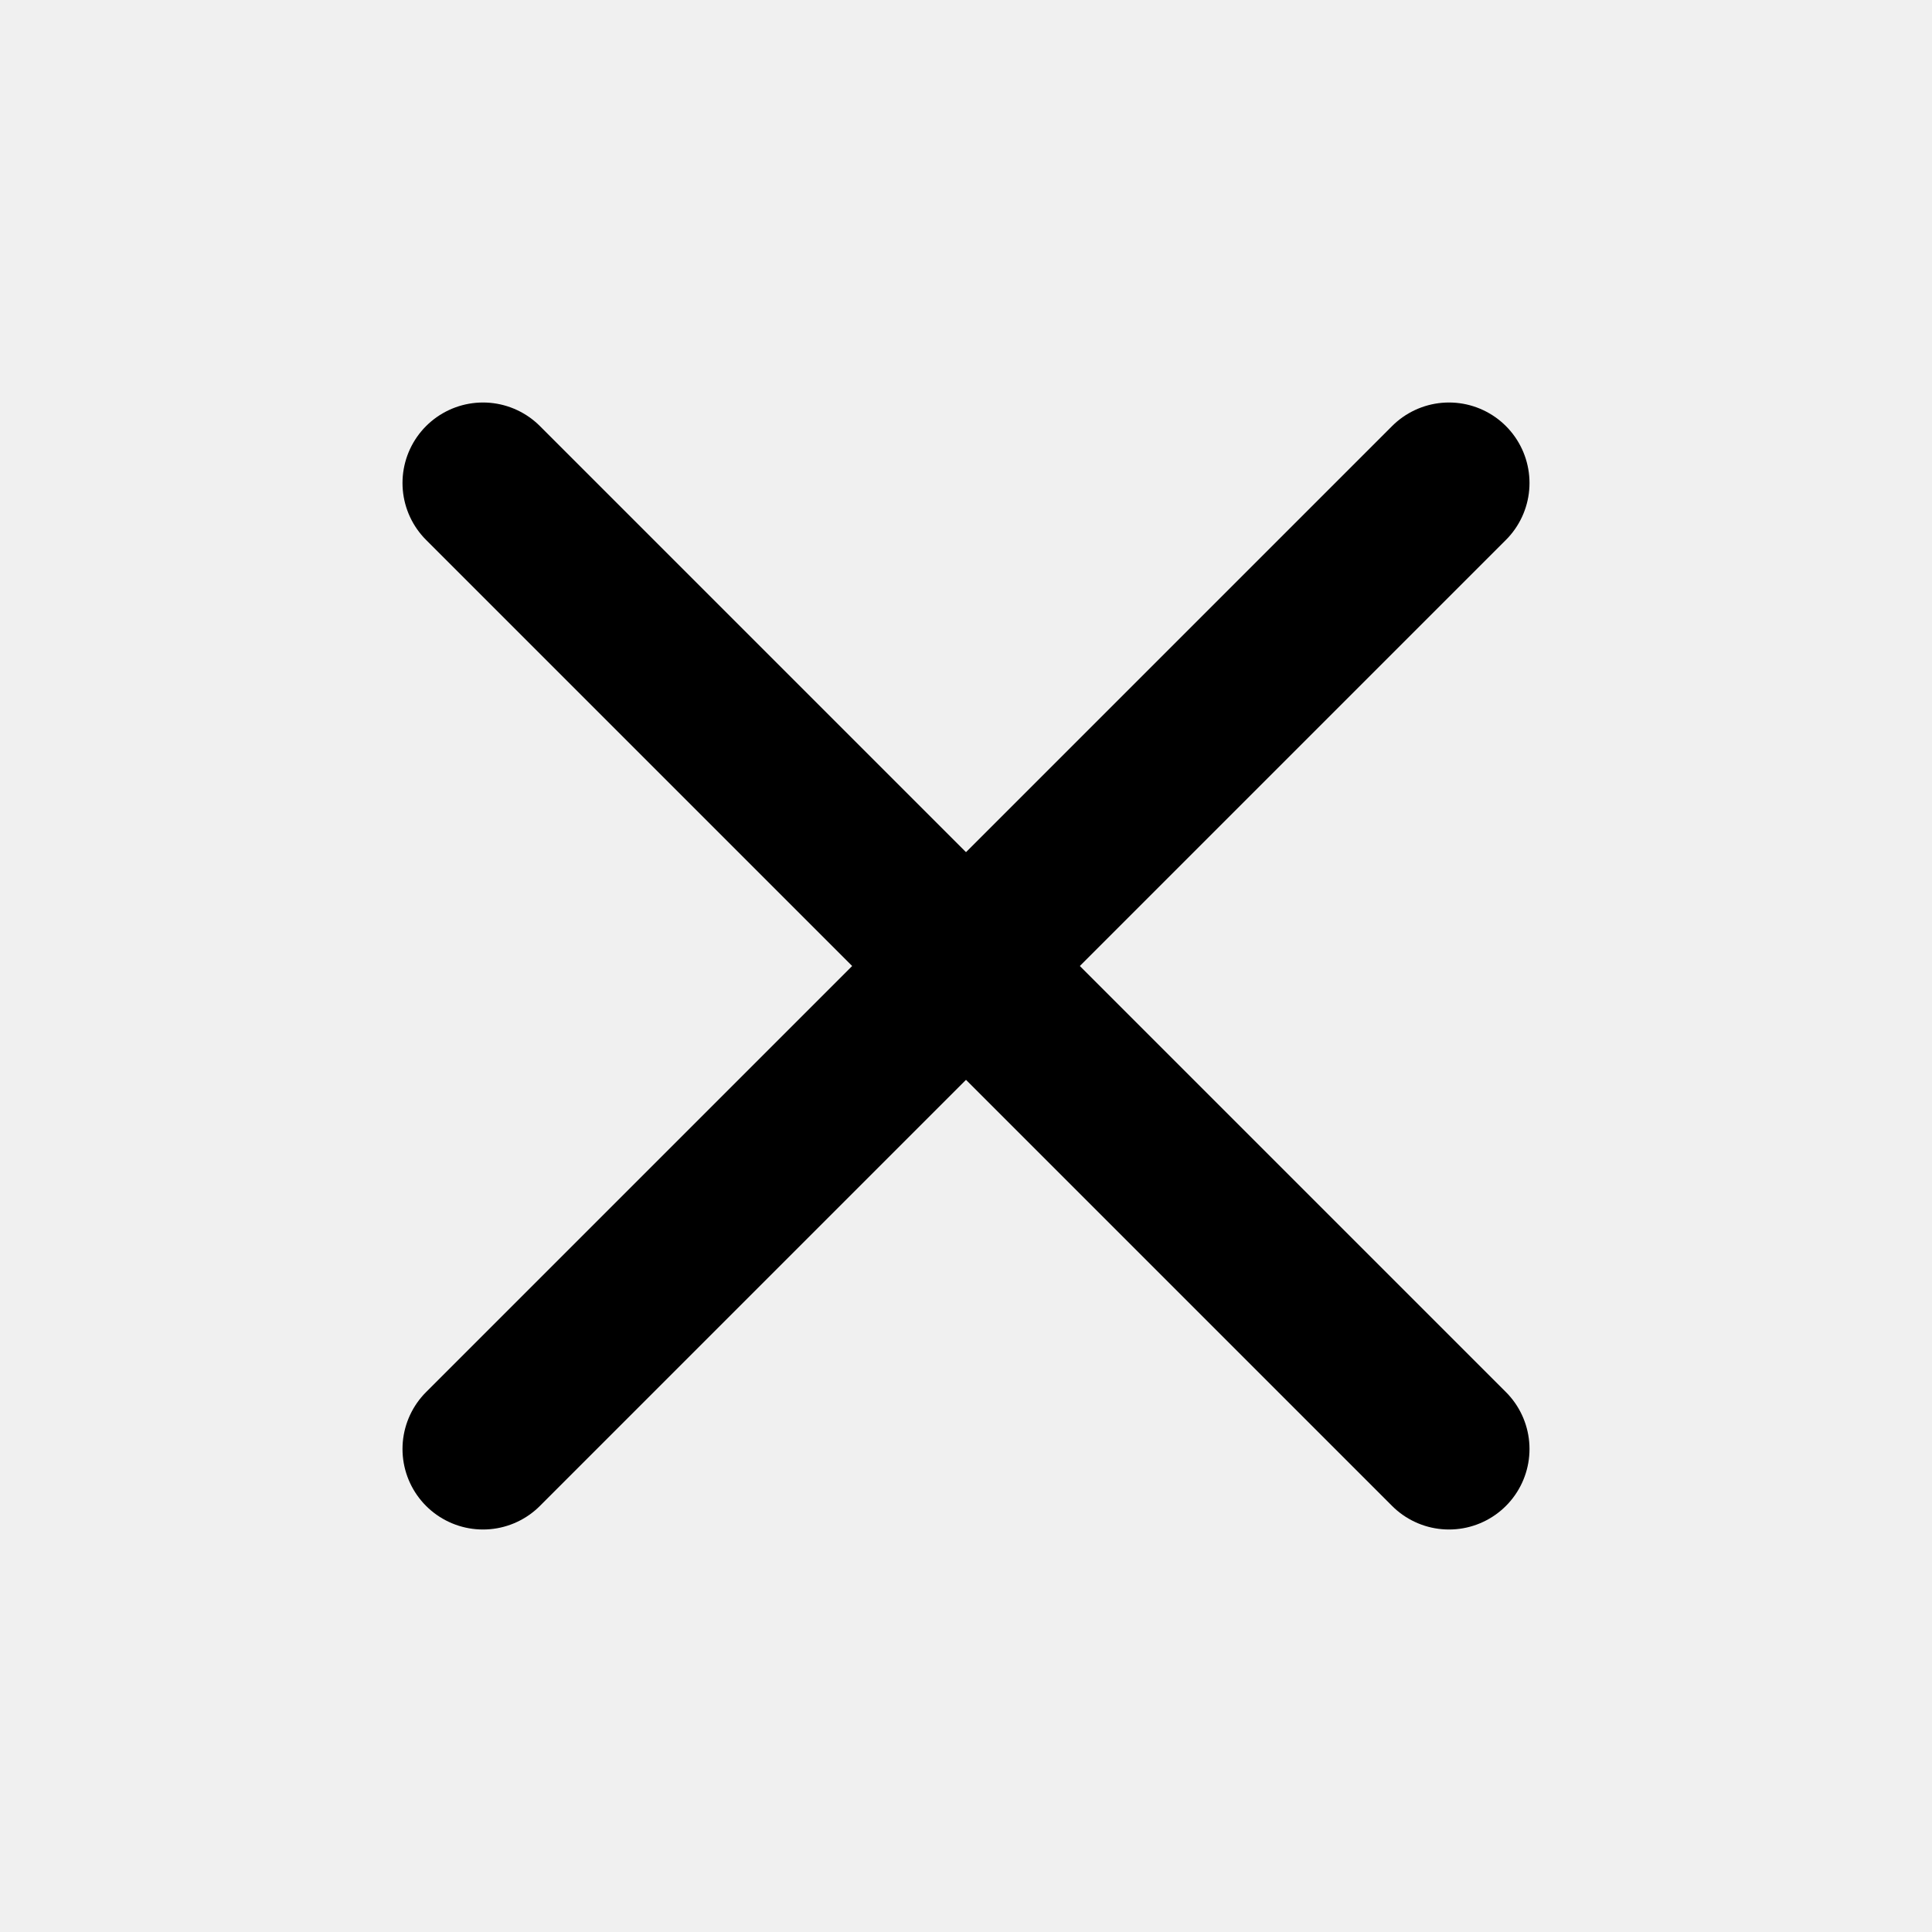
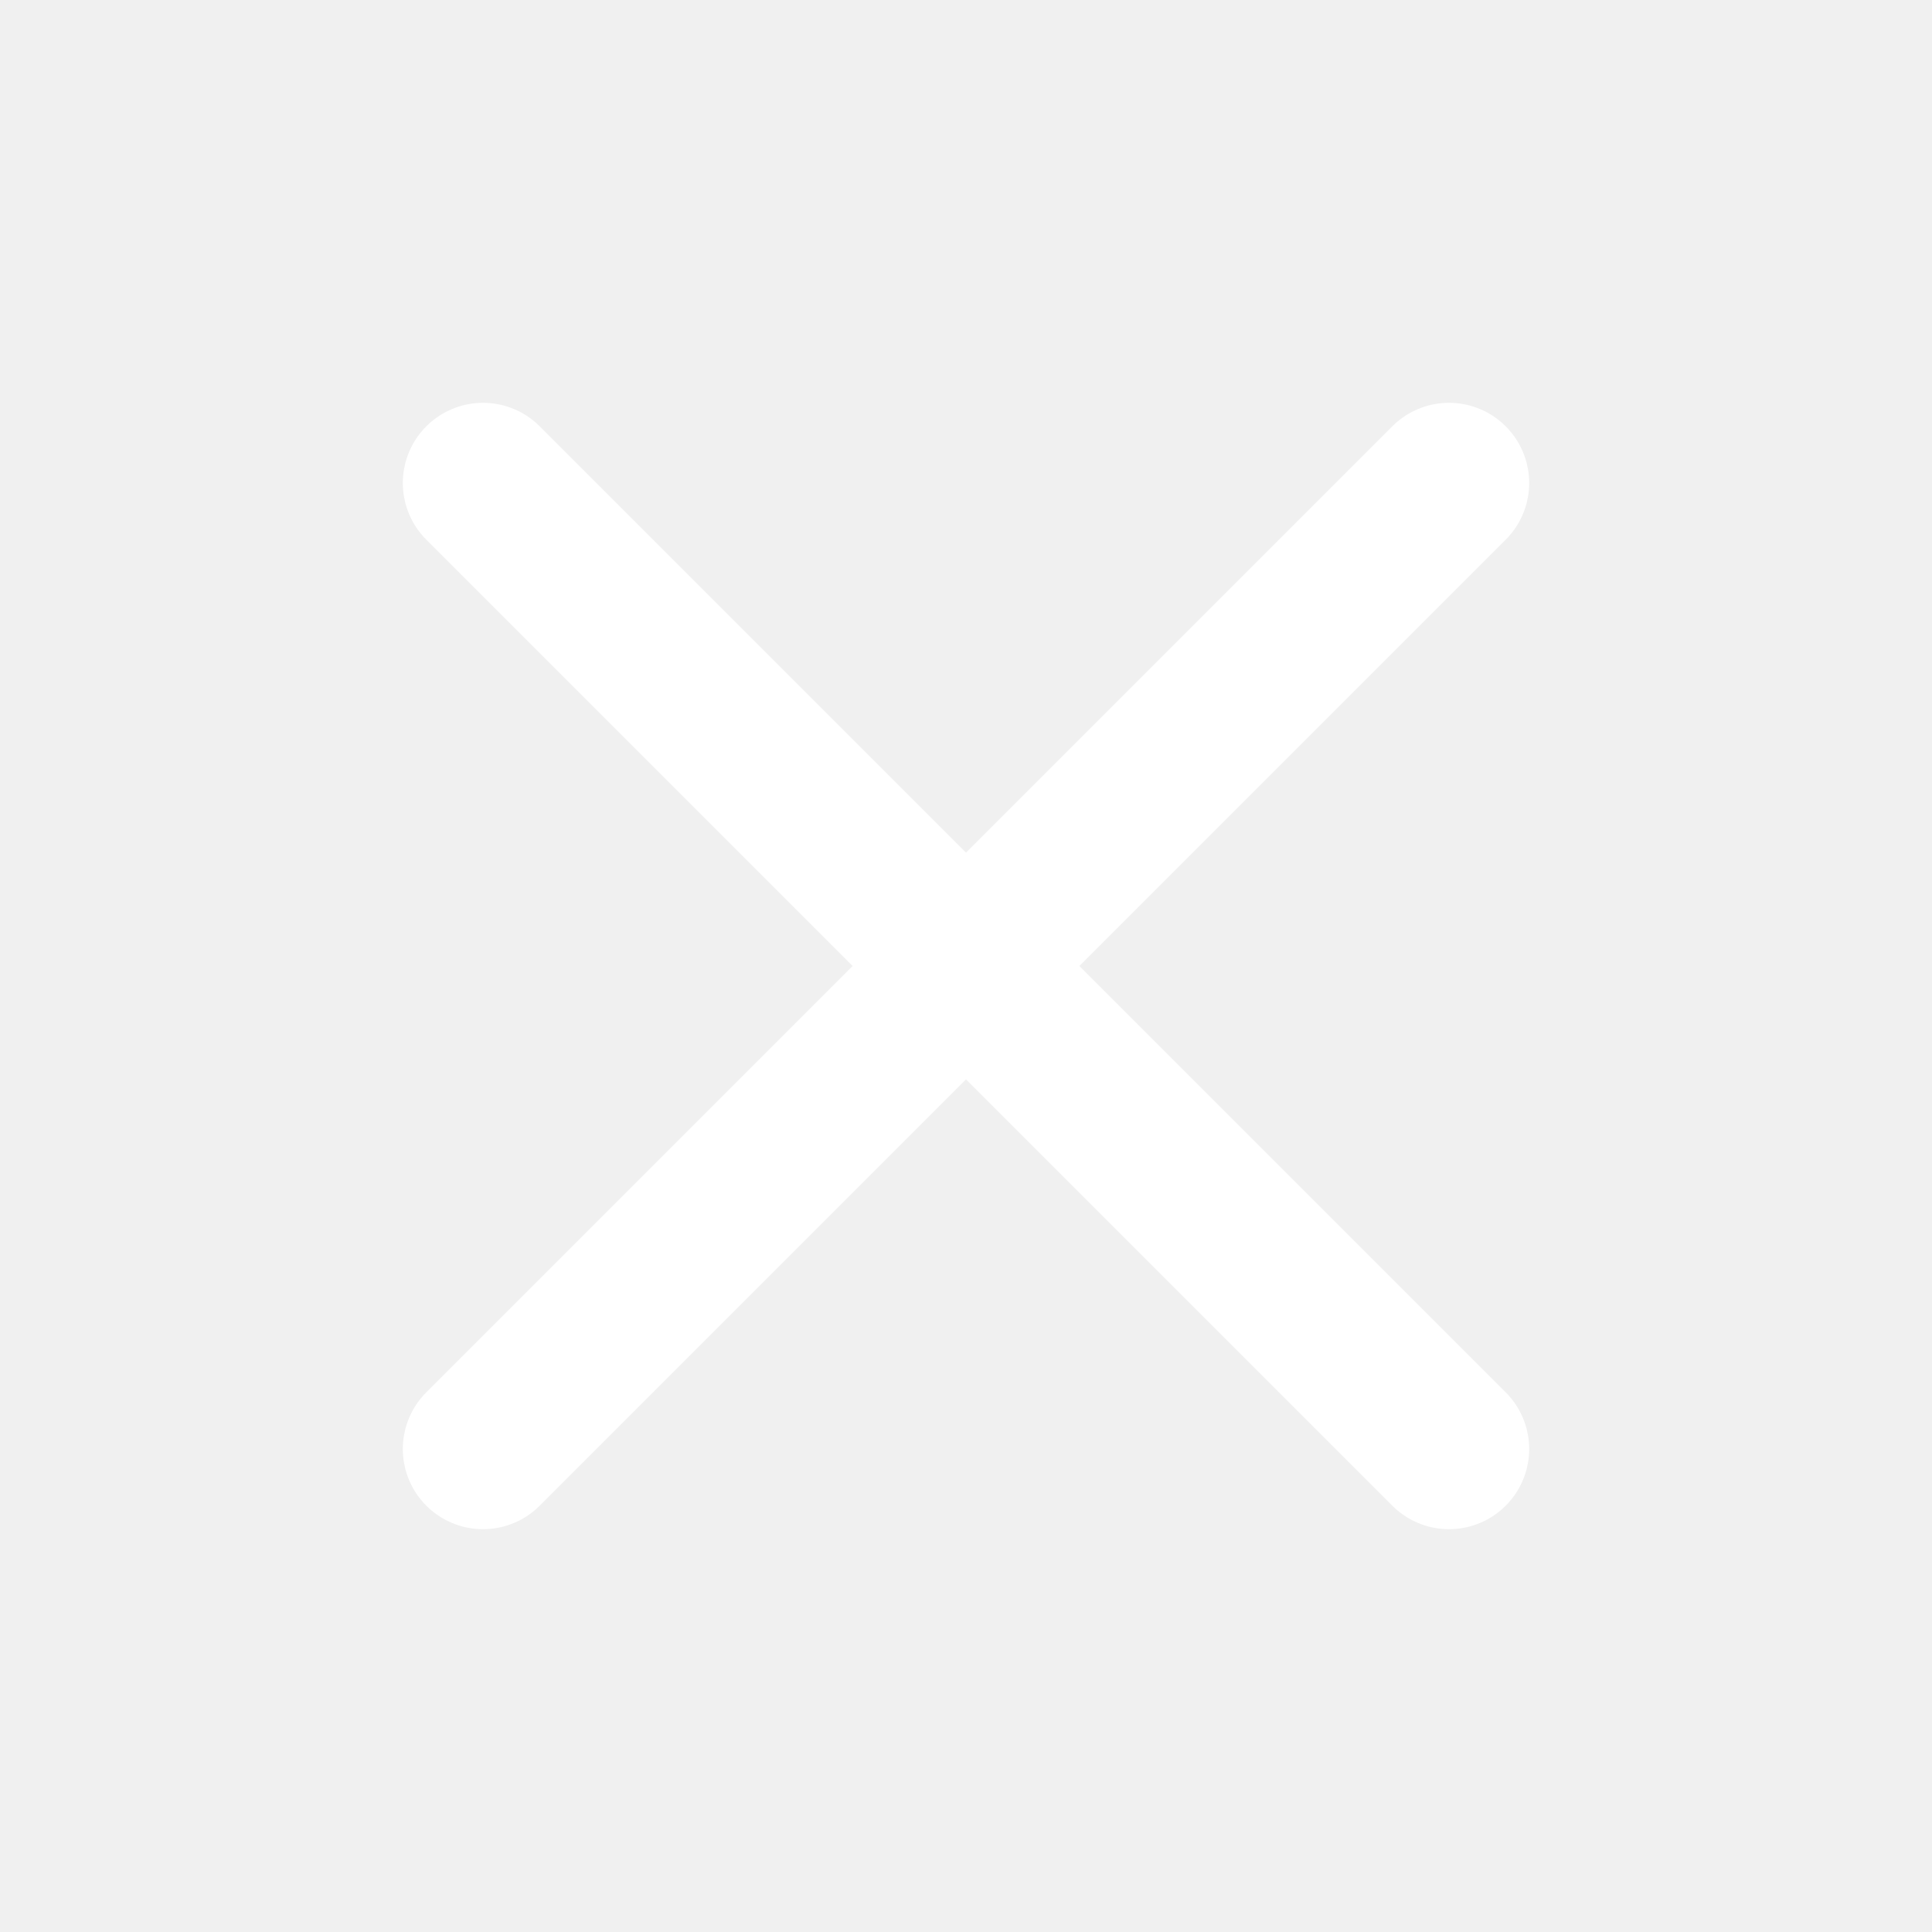
- <svg xmlns="http://www.w3.org/2000/svg" width="100" height="100" viewBox="0 0 24 24" fill="none" stroke="currentColor" stroke-width="2" stroke-linecap="round" stroke-linejoin="round" class="feather feather-x">
-   <line x1="18" y1="6" x2="6" y2="18" />
-   <line x1="6" y1="6" x2="18" y2="18" />
+ <svg xmlns="http://www.w3.org/2000/svg" version="1.1" viewBox="0 0 100 100">
+   <defs>
+     <style>
+       .cls-1 {
+         fill: none;
+         stroke: #fff;
+         stroke-linecap: round;
+         stroke-linejoin: round;
+         stroke-width: 8.3px;
+       }
+     </style>
+   </defs>
+   <g>
+     <g id="Calque_1">
+       <line class="cls-1" x1="75" y1="25" x2="25" y2="75" />
+       <line class="cls-1" x1="25" y1="25" x2="75" y2="75" />
+     </g>
+   </g>
</svg>
